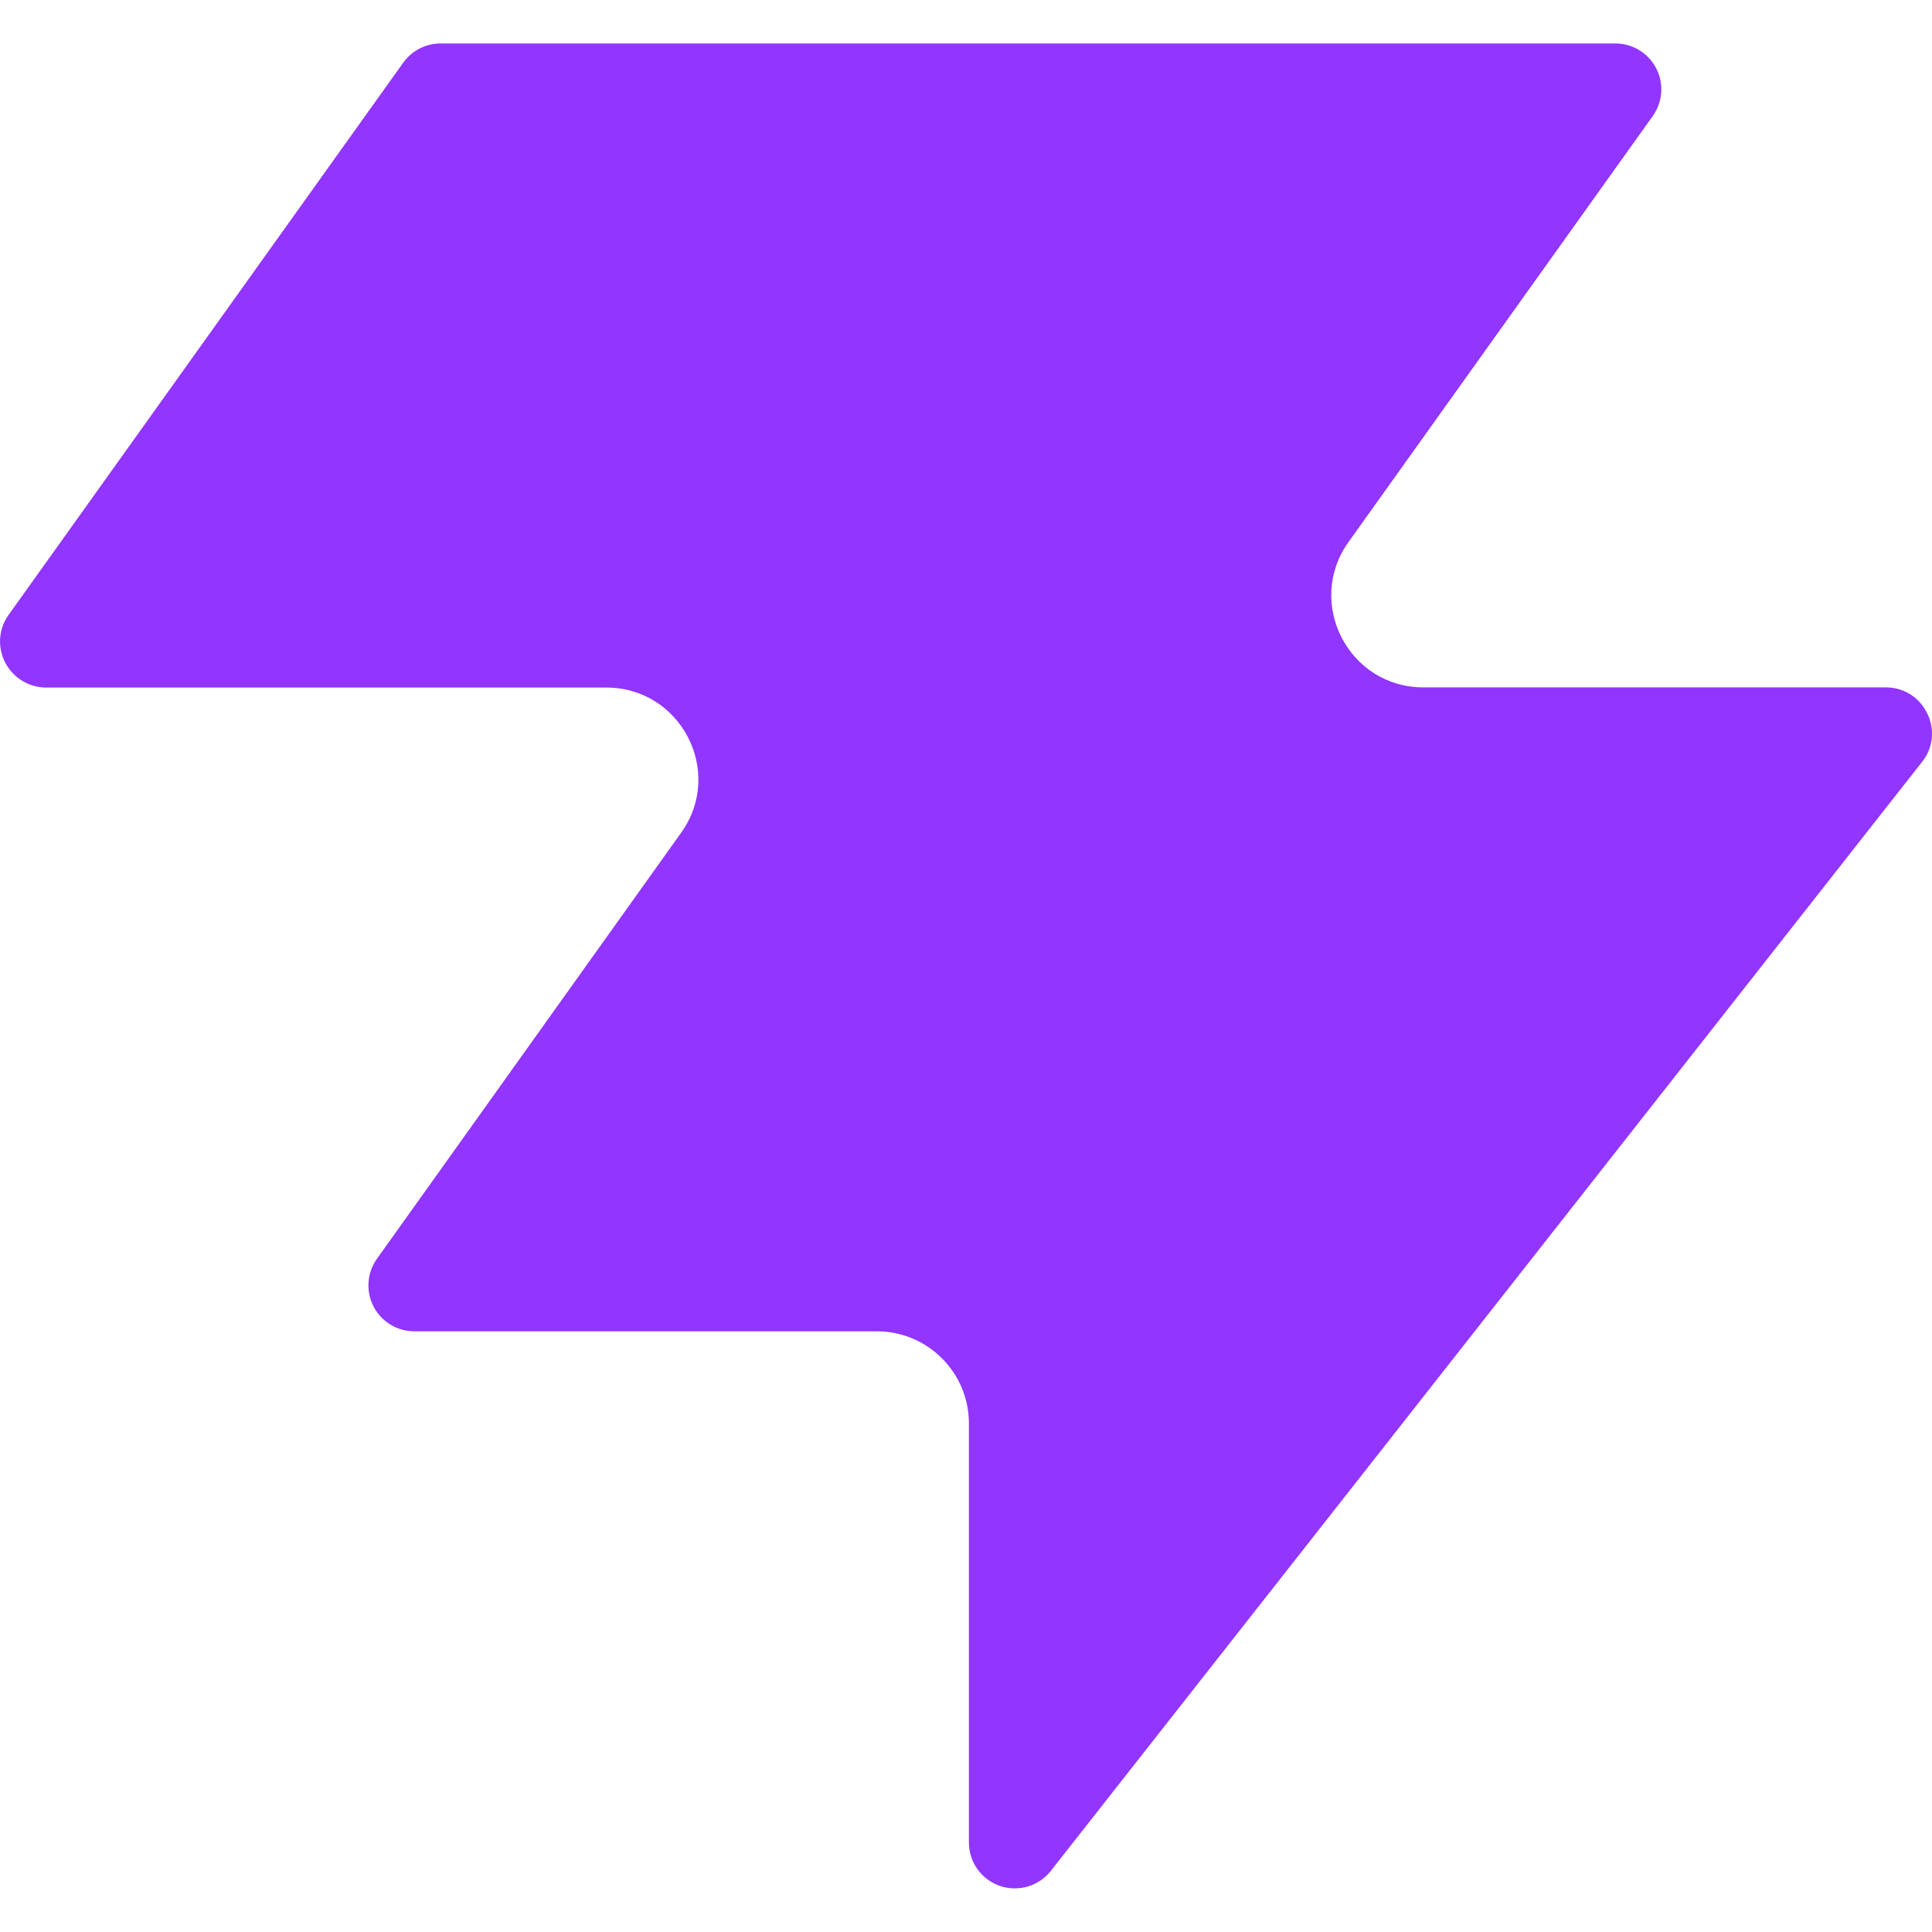
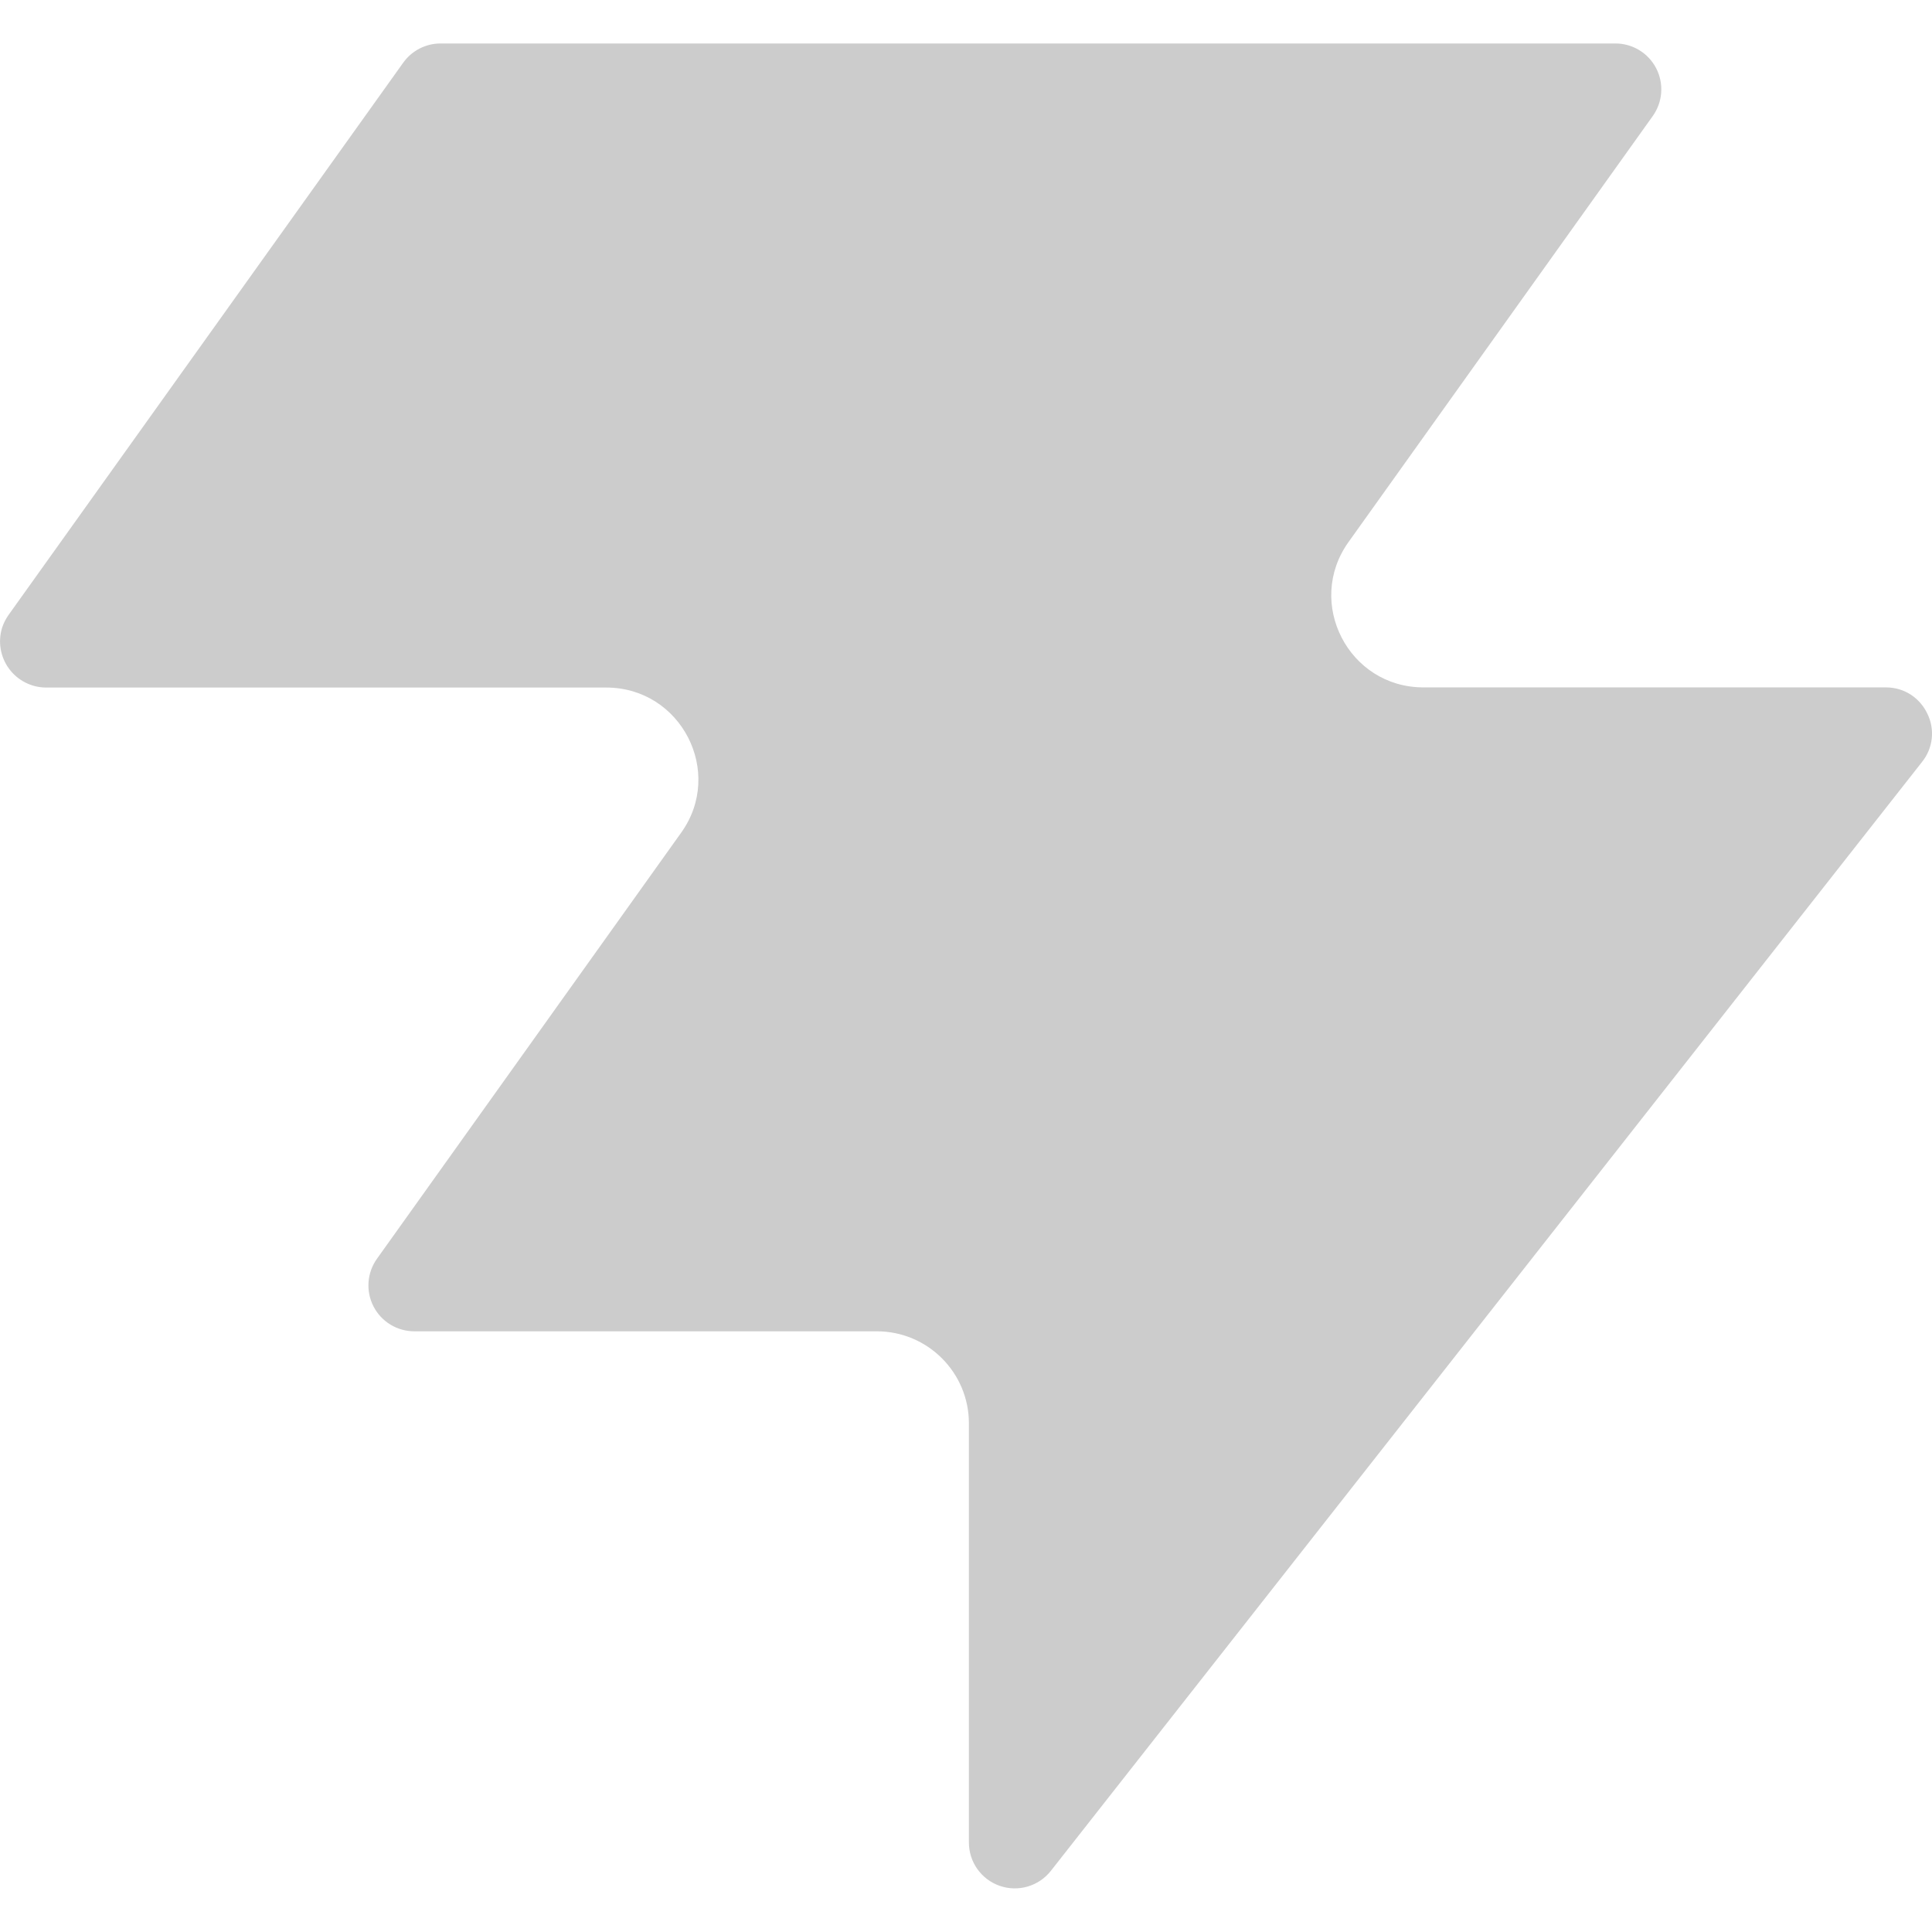
<svg xmlns="http://www.w3.org/2000/svg" viewBox="0 0 24 24">
-   <path fill="#9135FF" d="M13.056 23.238a.57.57 0 0 1-1.02-.355v-5.202c0-.63-.512-1.143-1.144-1.143H5.148a.57.57 0 0 1-.464-.903l3.777-5.29c.54-.753 0-1.804-.93-1.804H.57a.574.574 0 0 1-.543-.746.6.6 0 0 1 .08-.157L5.008.78a.57.57 0 0 1 .467-.24h14.589a.57.57 0 0 1 .466.903l-3.778 5.29c-.54.755 0 1.806.93 1.806h5.745c.238 0 .424.138.513.322a.56.56 0 0 1-.063.603z" />
+   <path fill="#cccccc" d="M13.056 23.238a.57.57 0 0 1-1.02-.355v-5.202c0-.63-.512-1.143-1.144-1.143H5.148a.57.57 0 0 1-.464-.903l3.777-5.29c.54-.753 0-1.804-.93-1.804H.57a.574.574 0 0 1-.543-.746.6.6 0 0 1 .08-.157L5.008.78a.57.57 0 0 1 .467-.24h14.589a.57.57 0 0 1 .466.903l-3.778 5.29c-.54.755 0 1.806.93 1.806h5.745c.238 0 .424.138.513.322a.56.56 0 0 1-.063.603z" />
</svg>
